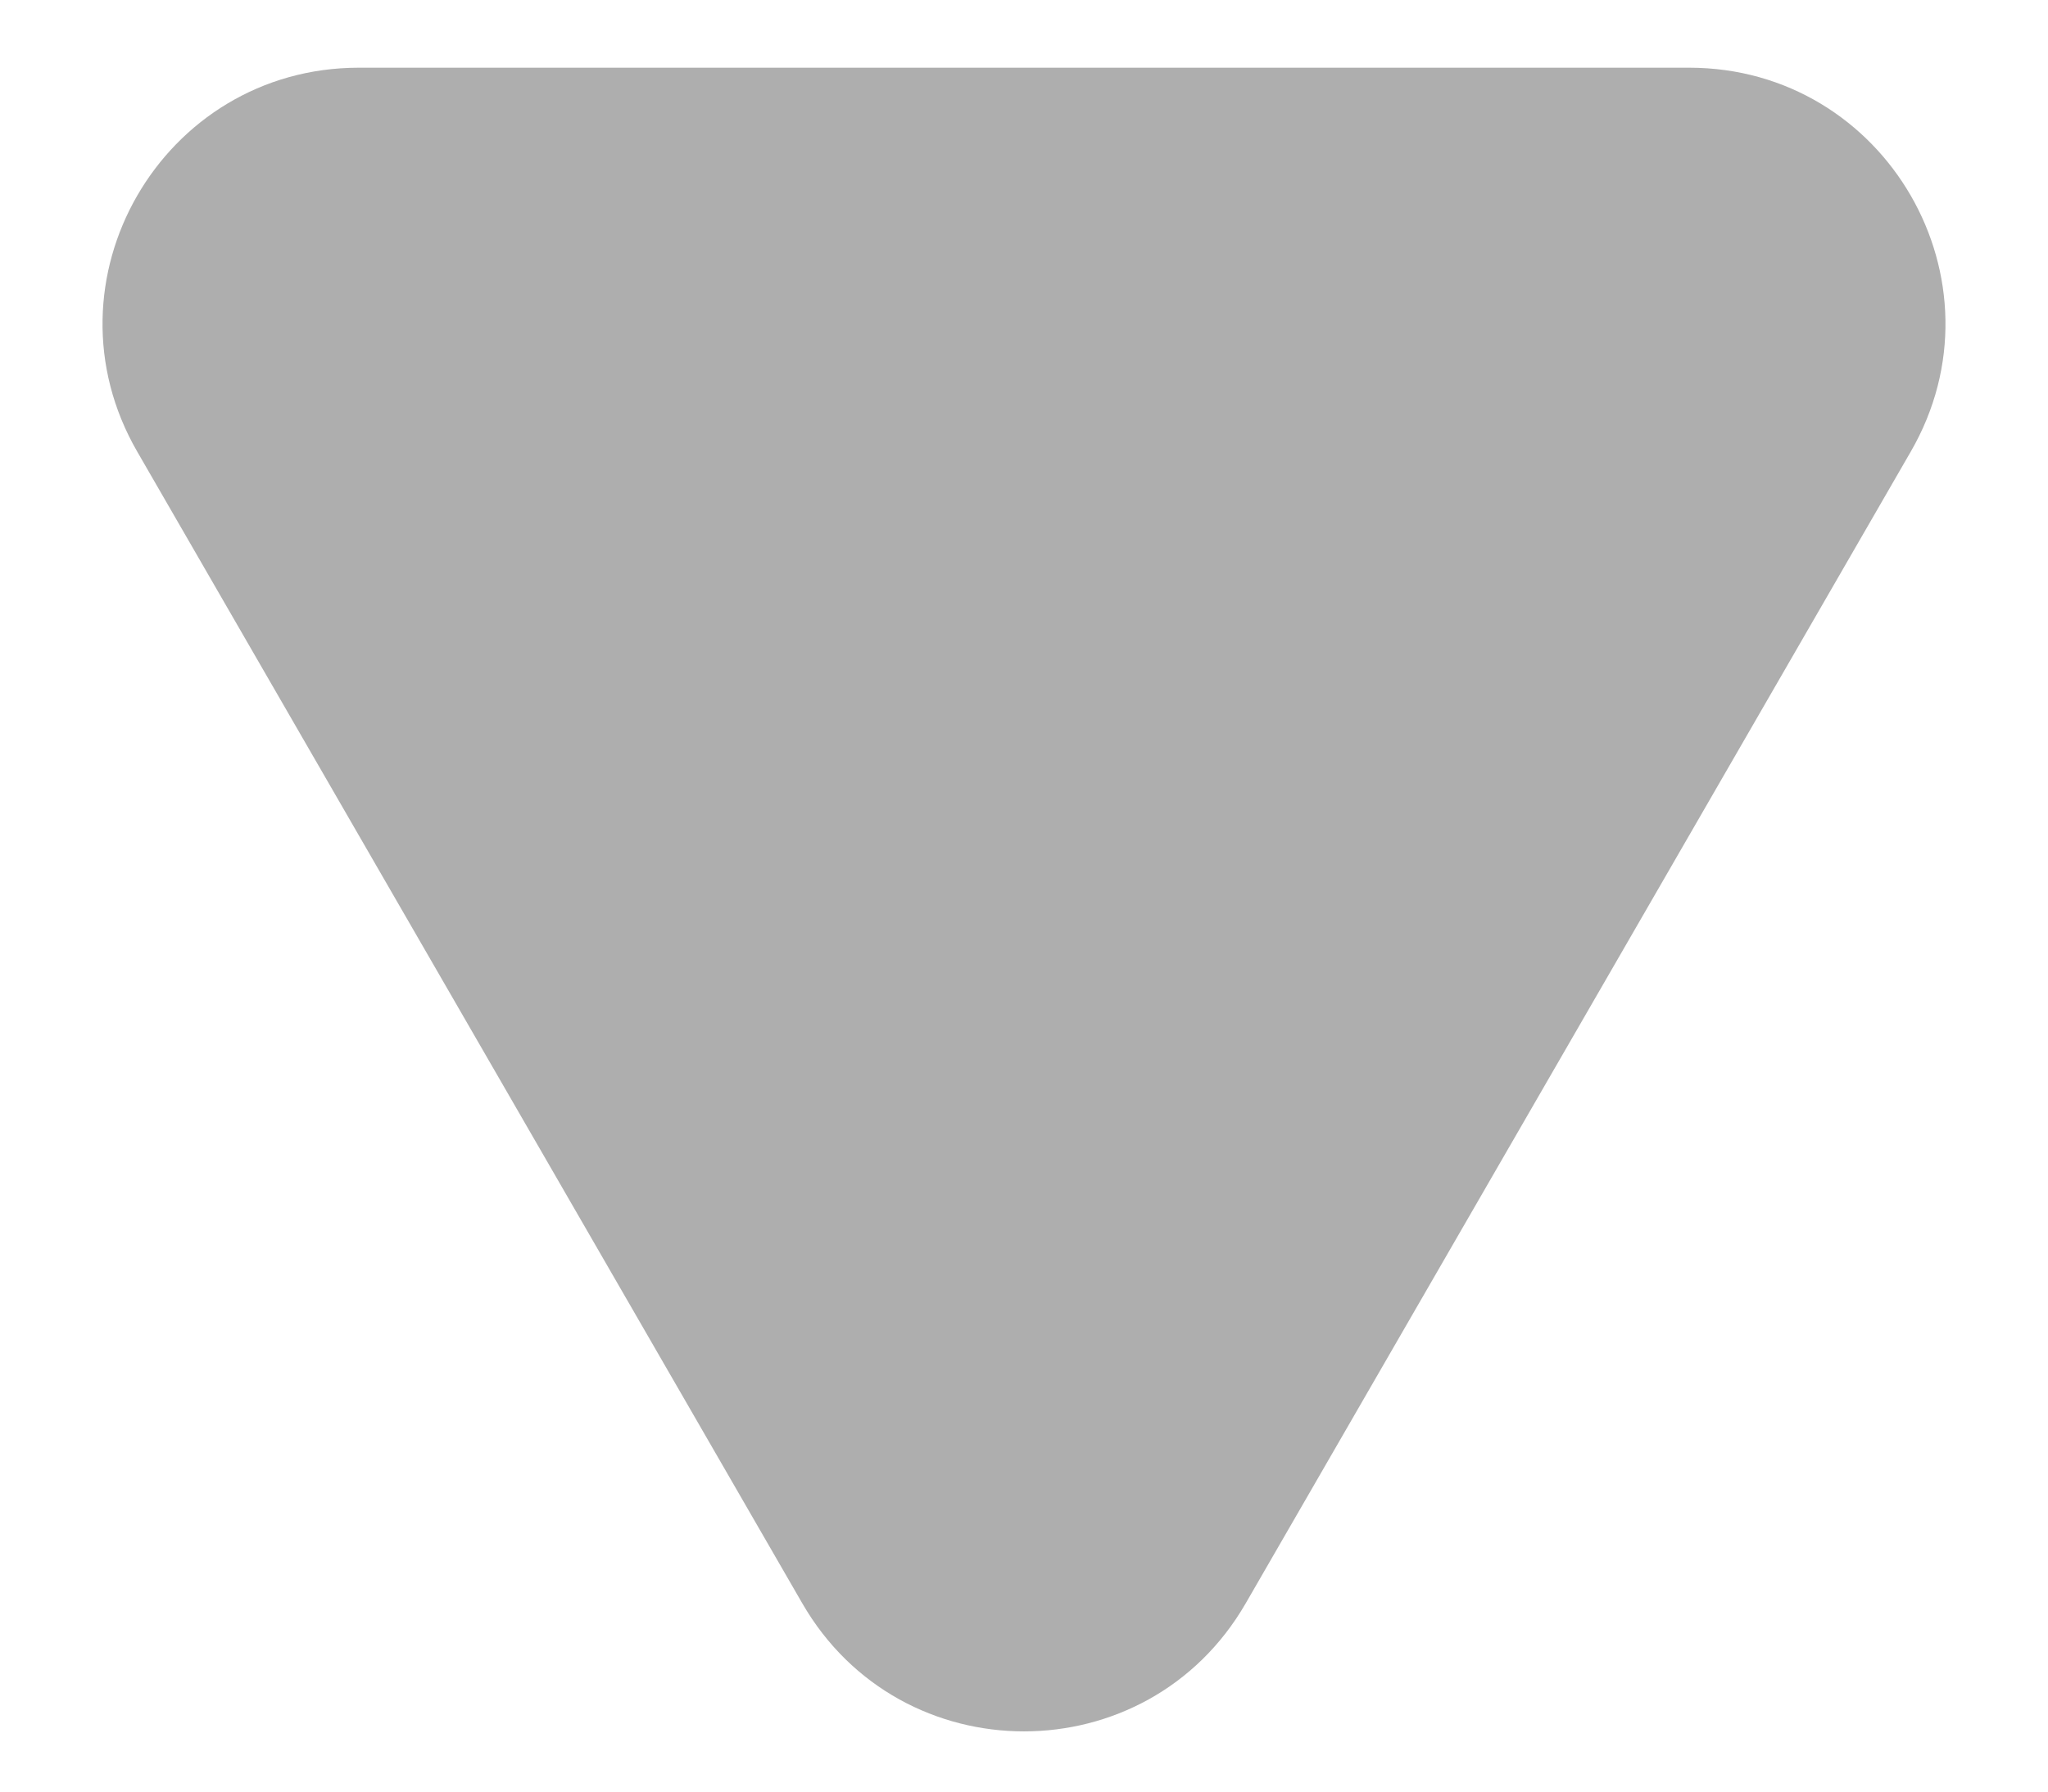
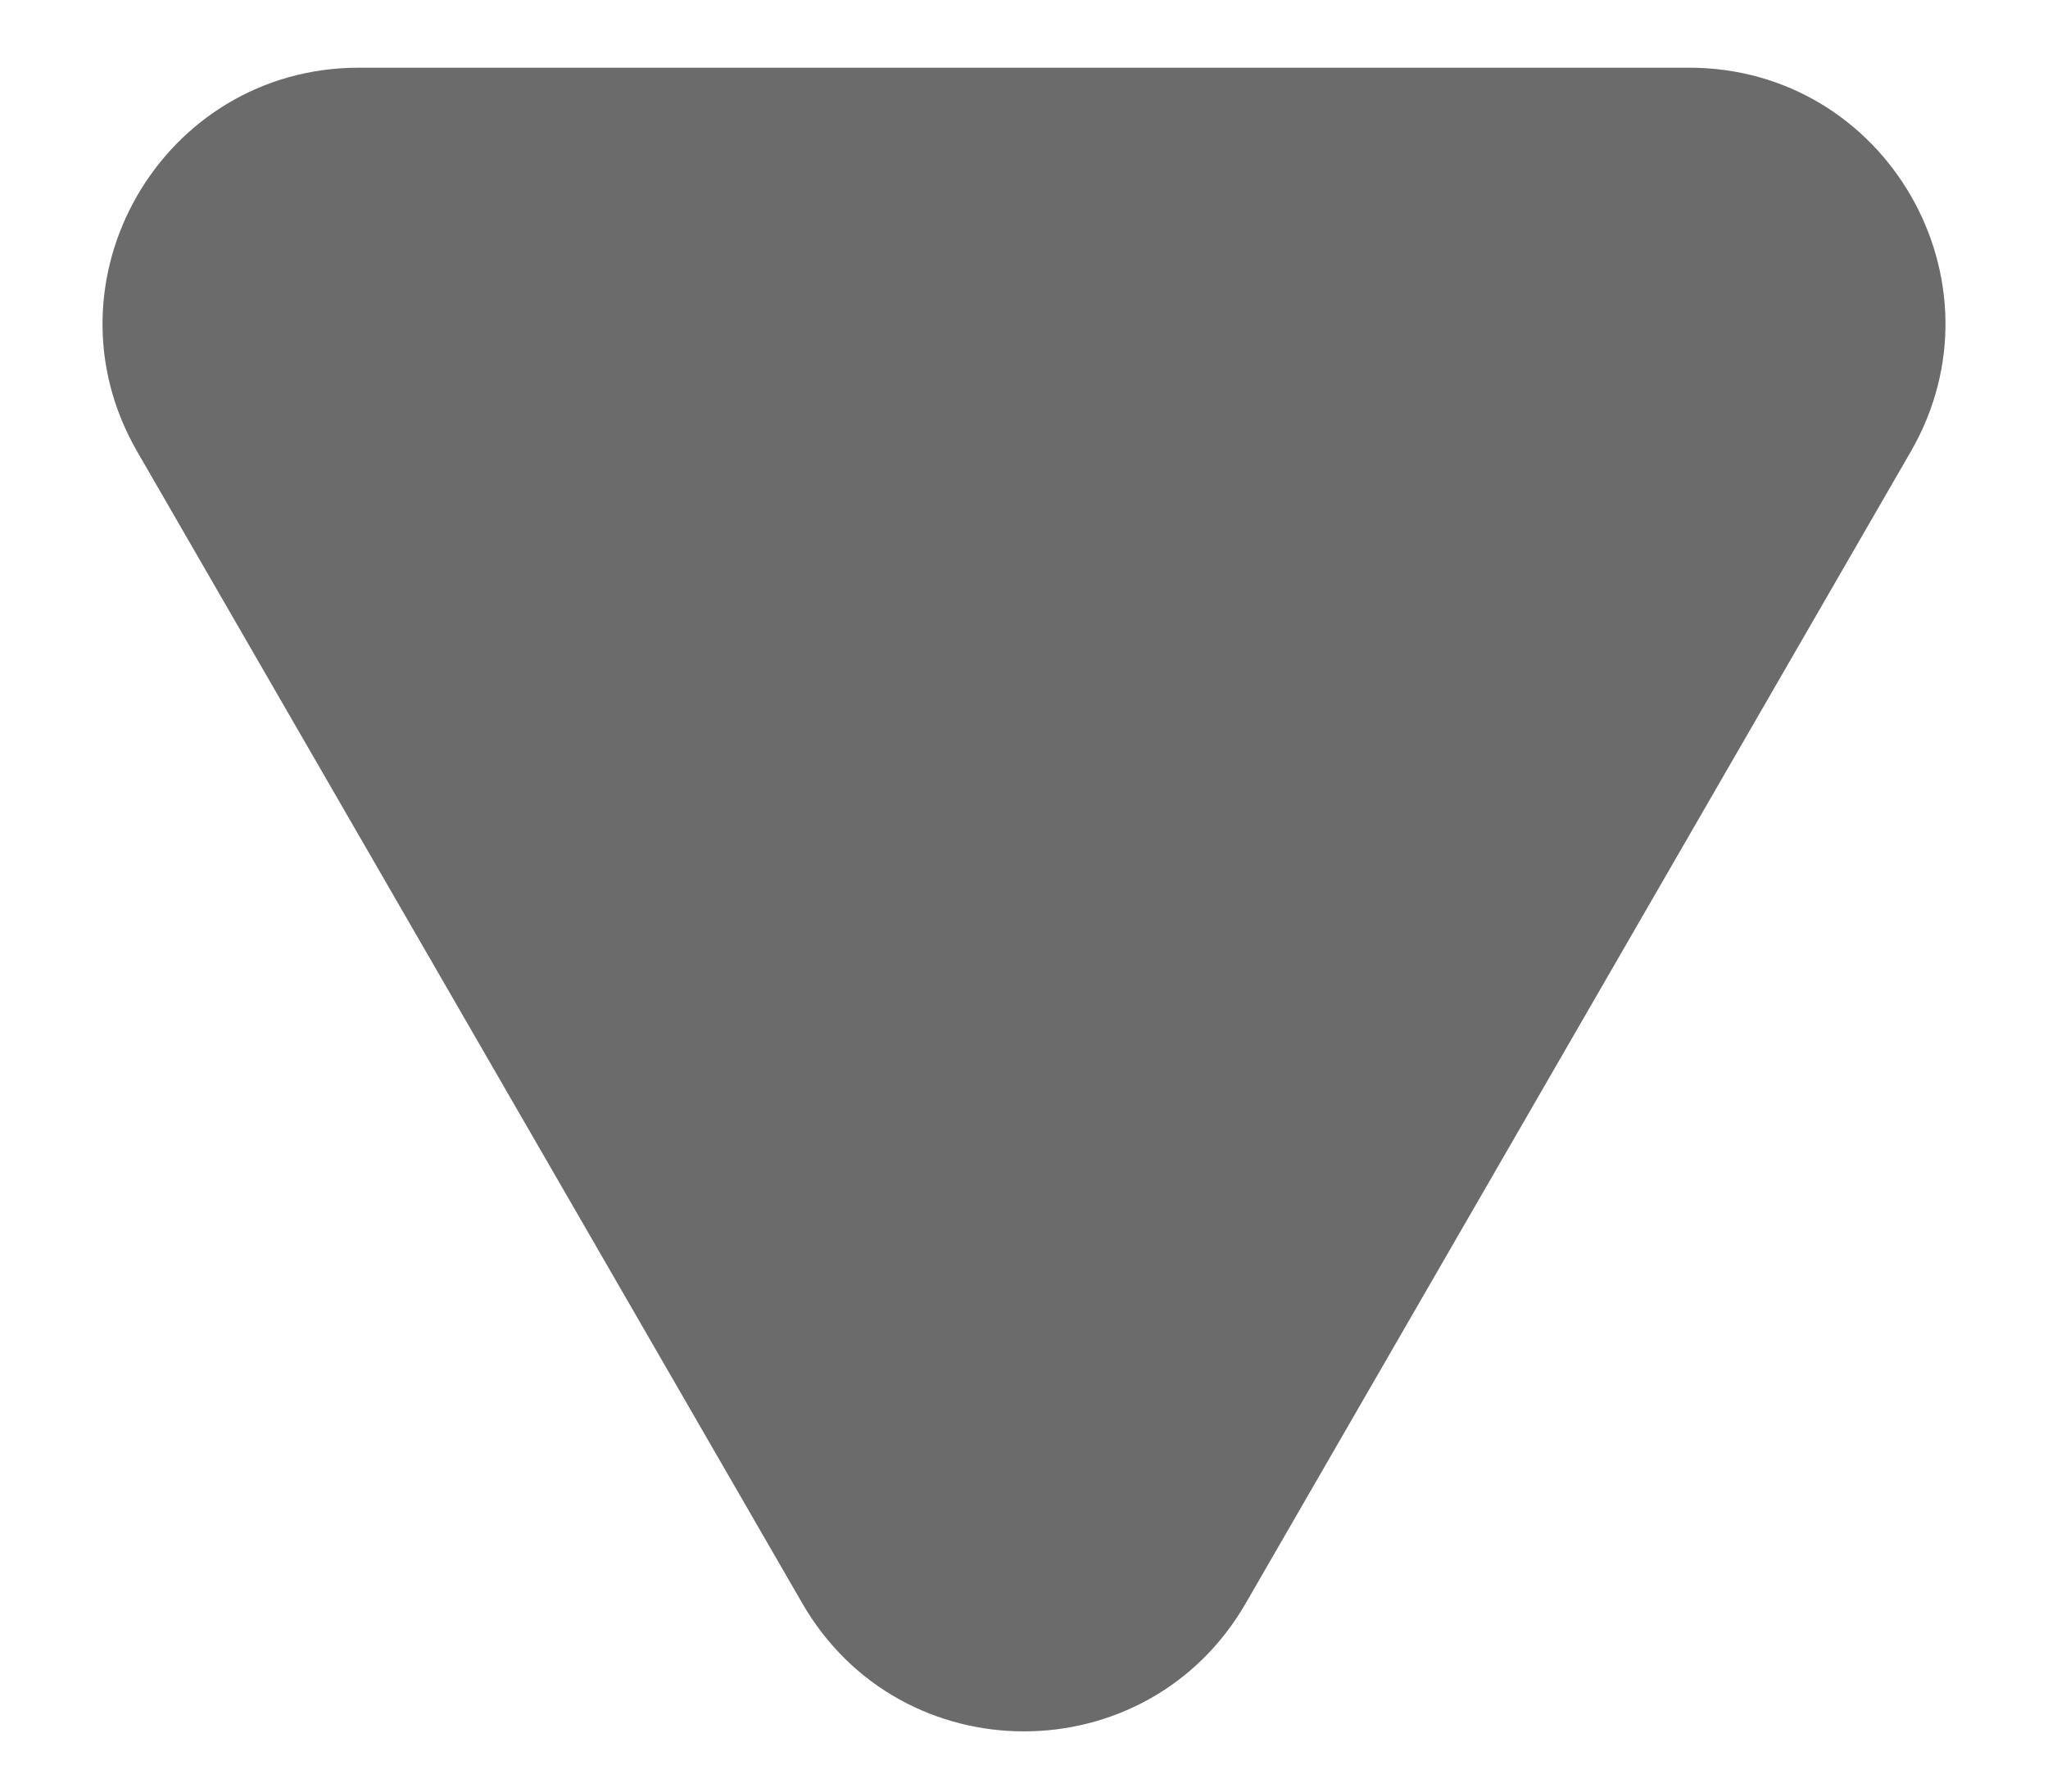
<svg xmlns="http://www.w3.org/2000/svg" width="16" height="14" viewBox="0 0 16 14" fill="none">
-   <path d="M9.732 12.529C8.962 13.863 7.038 13.863 6.268 12.529L1.072 3.529C0.302 2.196 1.264 0.529 2.804 0.529L13.196 0.529C14.736 0.529 15.698 2.196 14.928 3.529L9.732 12.529Z" fill="#AEAEAE" />
+   <path d="M9.732 12.529C8.962 13.863 7.038 13.863 6.268 12.529L1.072 3.529C0.302 2.196 1.264 0.529 2.804 0.529L13.196 0.529C14.736 0.529 15.698 2.196 14.928 3.529L9.732 12.529Z" fill="#6B6B6B" />
</svg>
